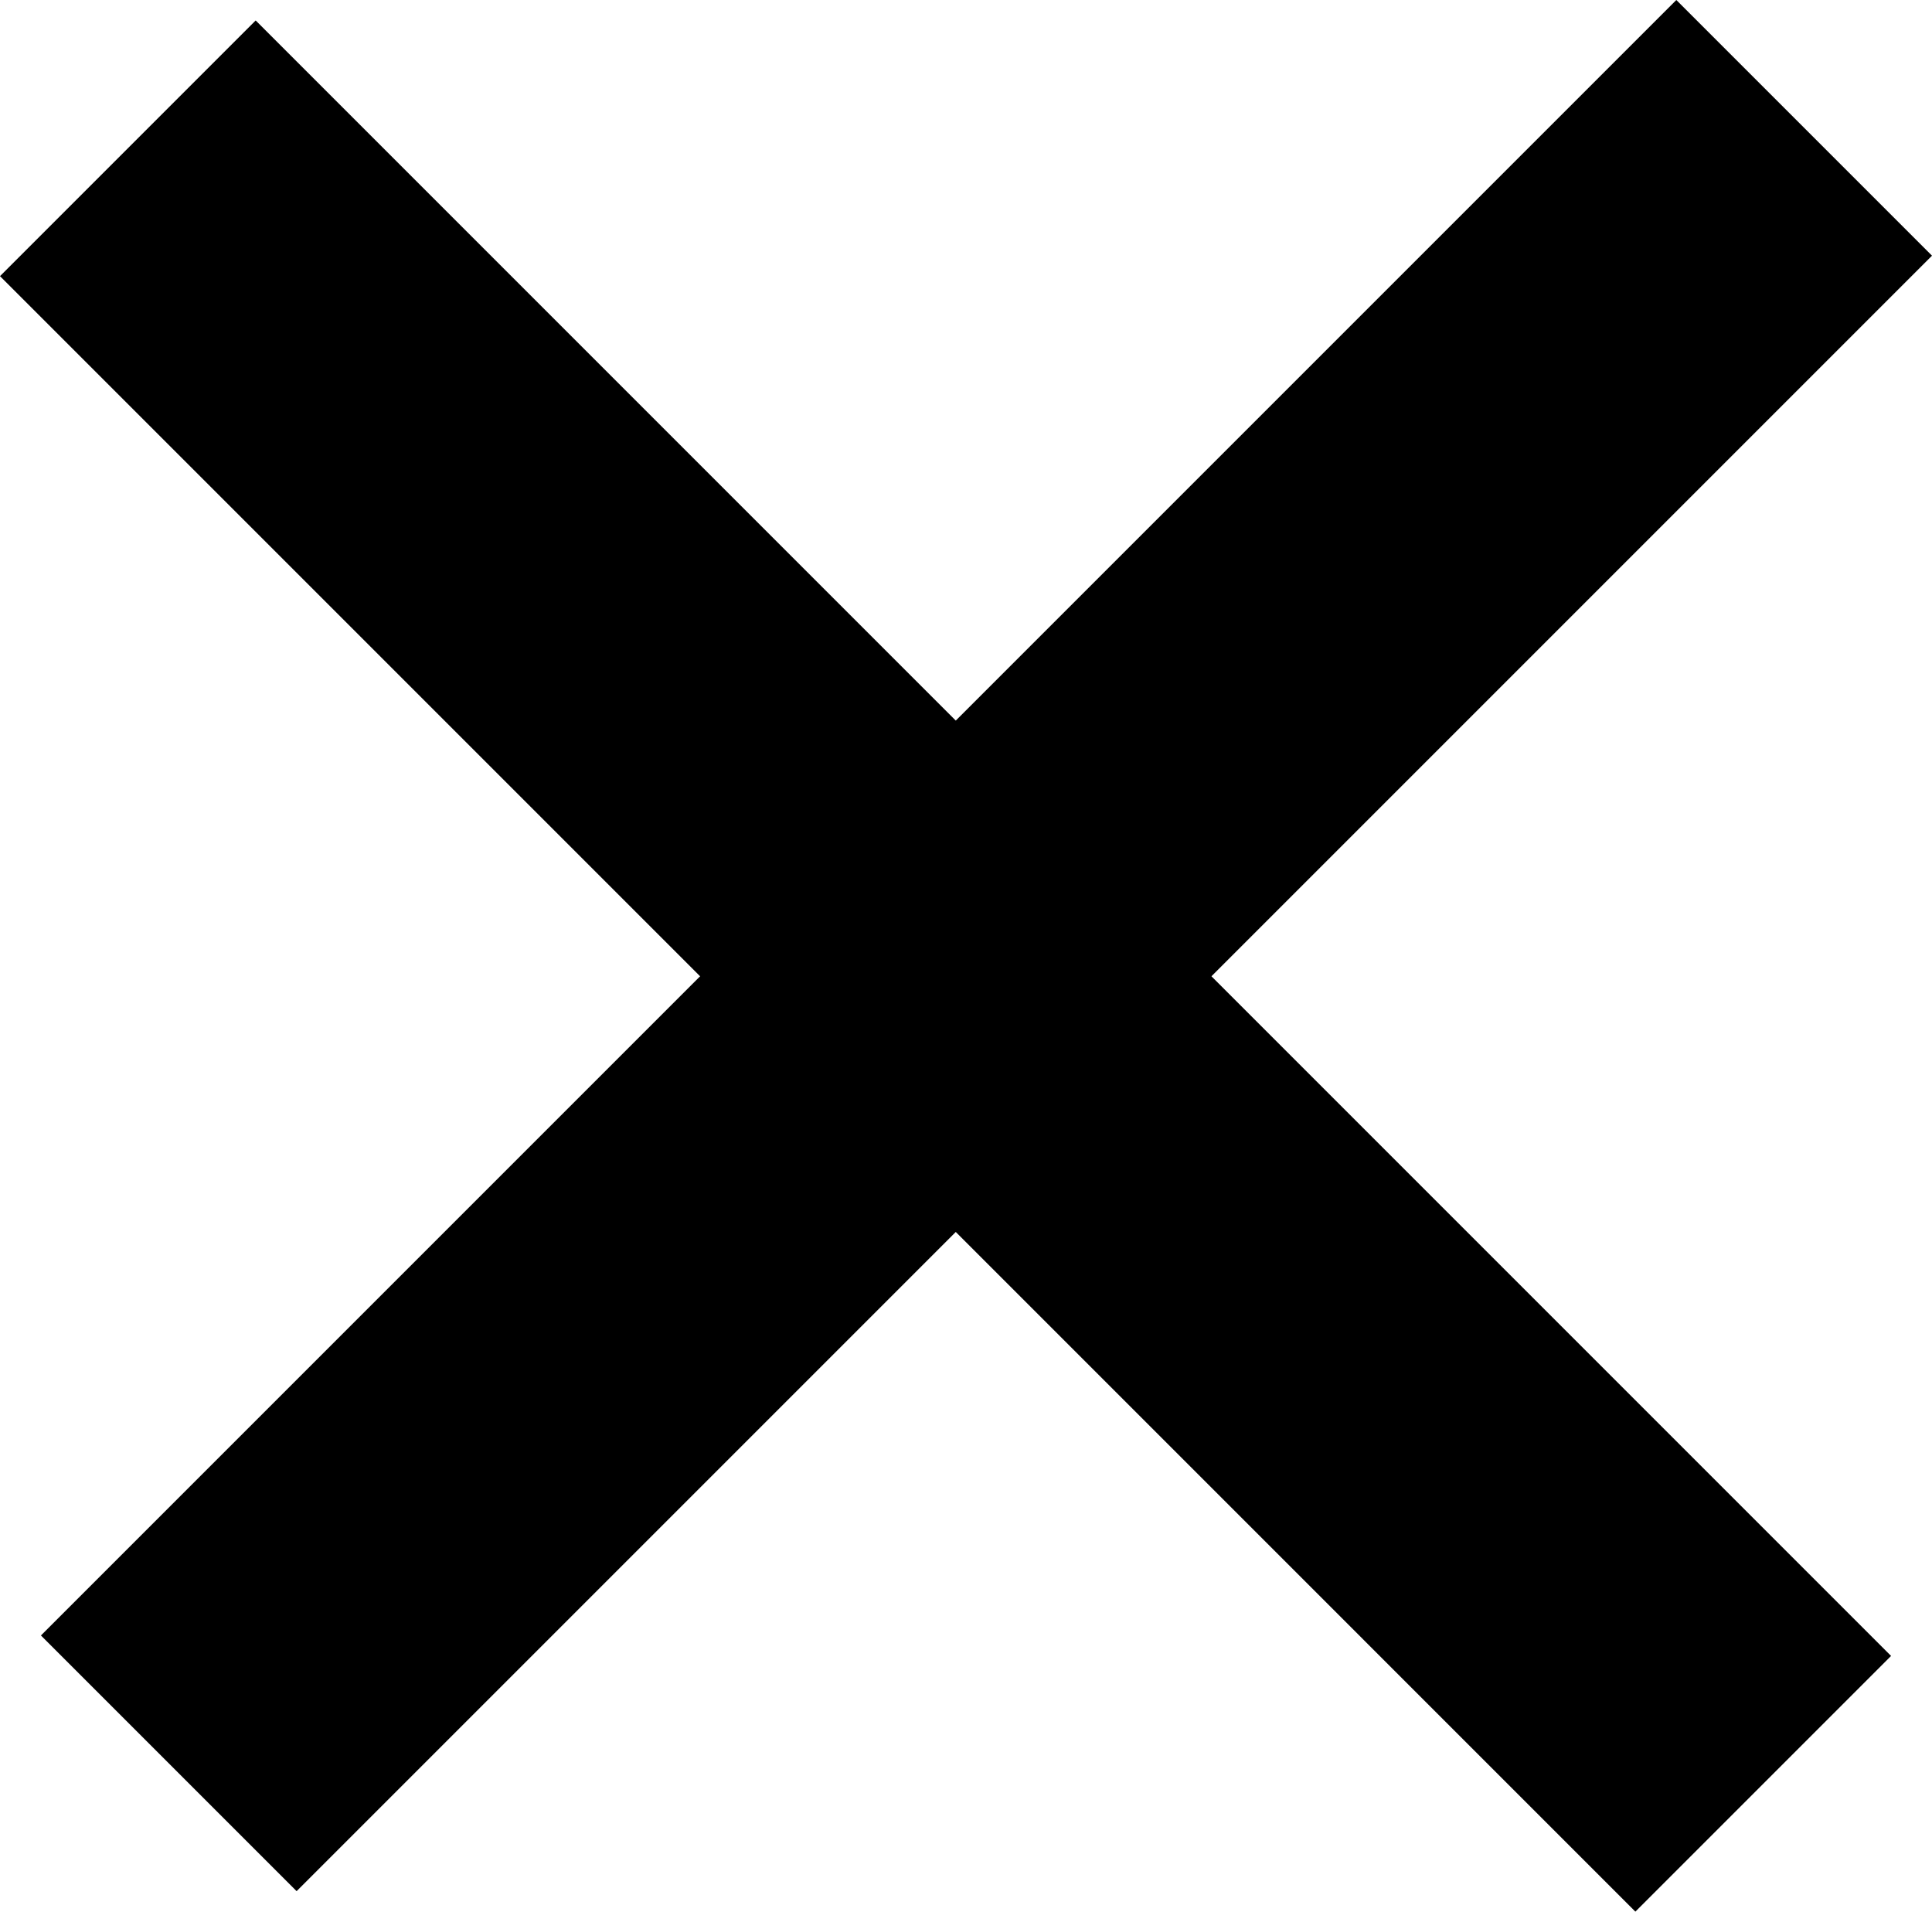
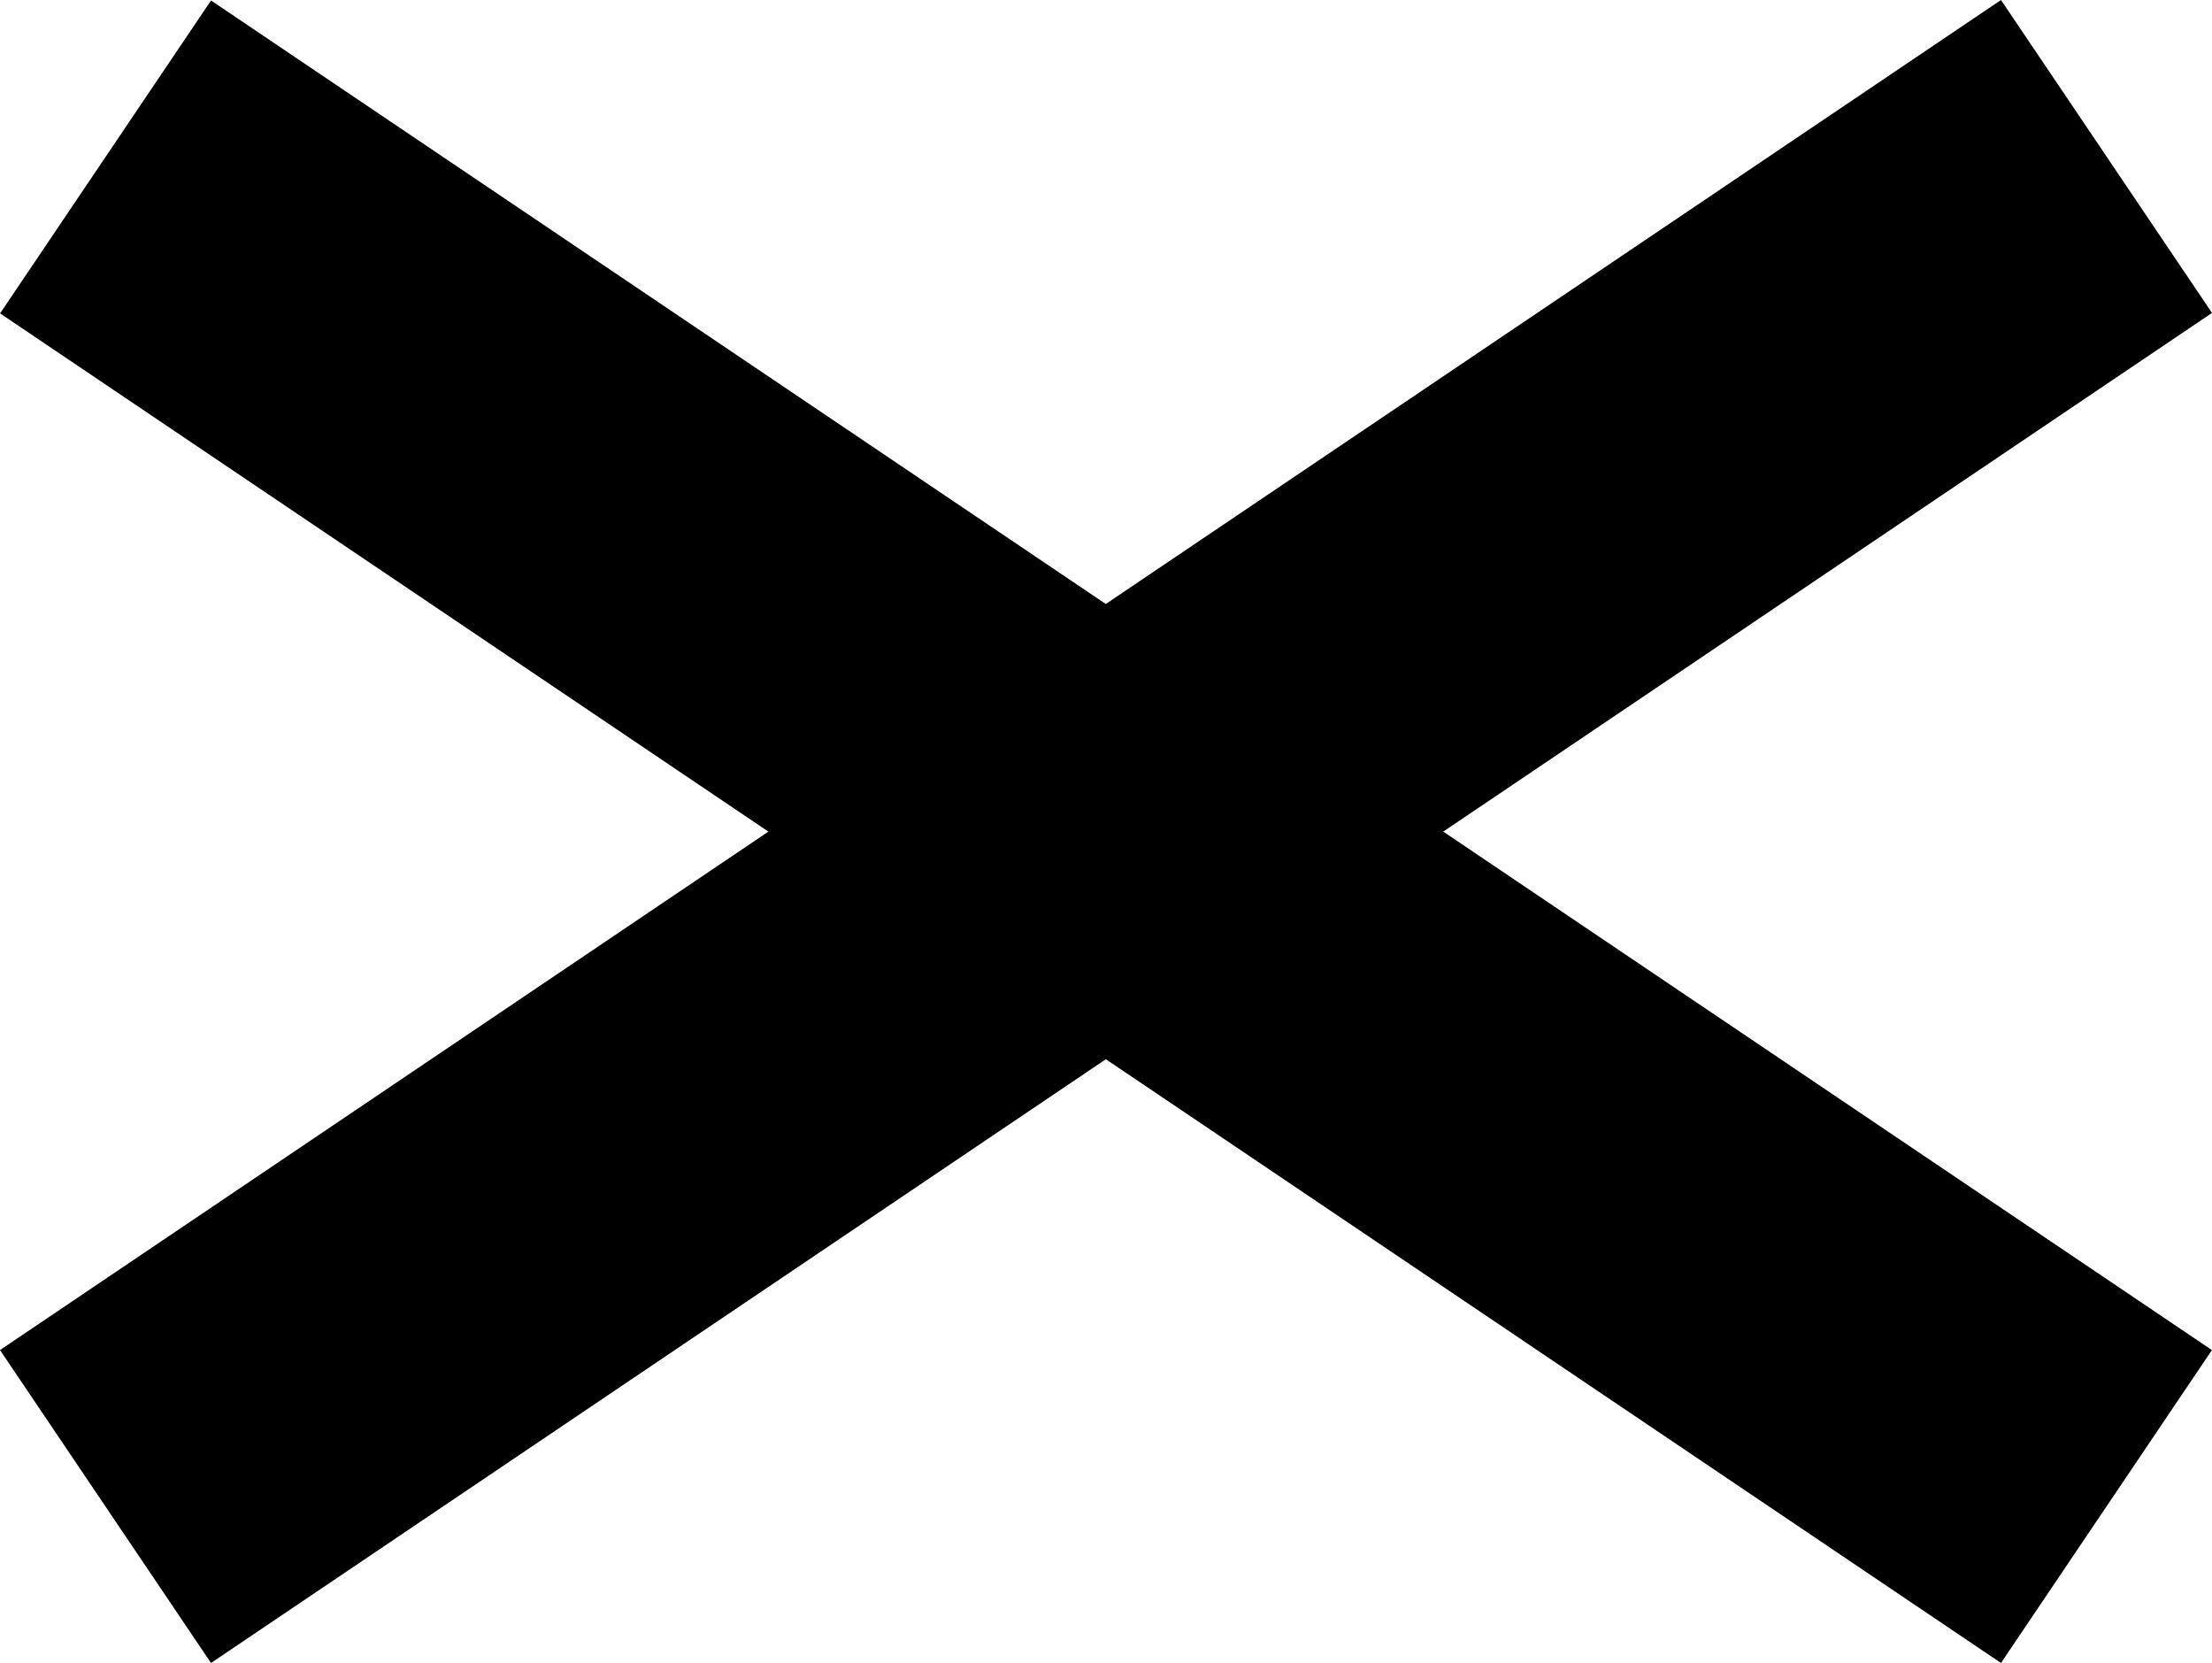
- <svg xmlns="http://www.w3.org/2000/svg" width="283.186" height="280.186" viewBox="0 0 283.186 280.186">
-   <g id="hamburgerClose" transform="translate(-882.648 -398.109)">
-     <rect id="Rectangle_1" data-name="Rectangle 1" width="339" height="53" transform="translate(888.648 637.818) rotate(-45)" />
-     <rect id="Rectangle_4" data-name="Rectangle 4" width="339" height="53" transform="translate(1122.357 678.295) rotate(-135)" />
+ <svg xmlns="http://www.w3.org/2000/svg" width="310.681" height="233.505" viewBox="0 0 310.681 233.505">
+   <g id="hamburgerClose" transform="translate(-647.901 -444.949)">
+     <rect id="Rectangle_1" data-name="Rectangle 1" width="339" height="53" transform="translate(647.901 634.516) rotate(-34)" />
+     <rect id="Rectangle_4" data-name="Rectangle 4" width="339" height="53" transform="matrix(-0.829, -0.559, 0.559, -0.829, 928.944, 678.455)" />
  </g>
</svg>
